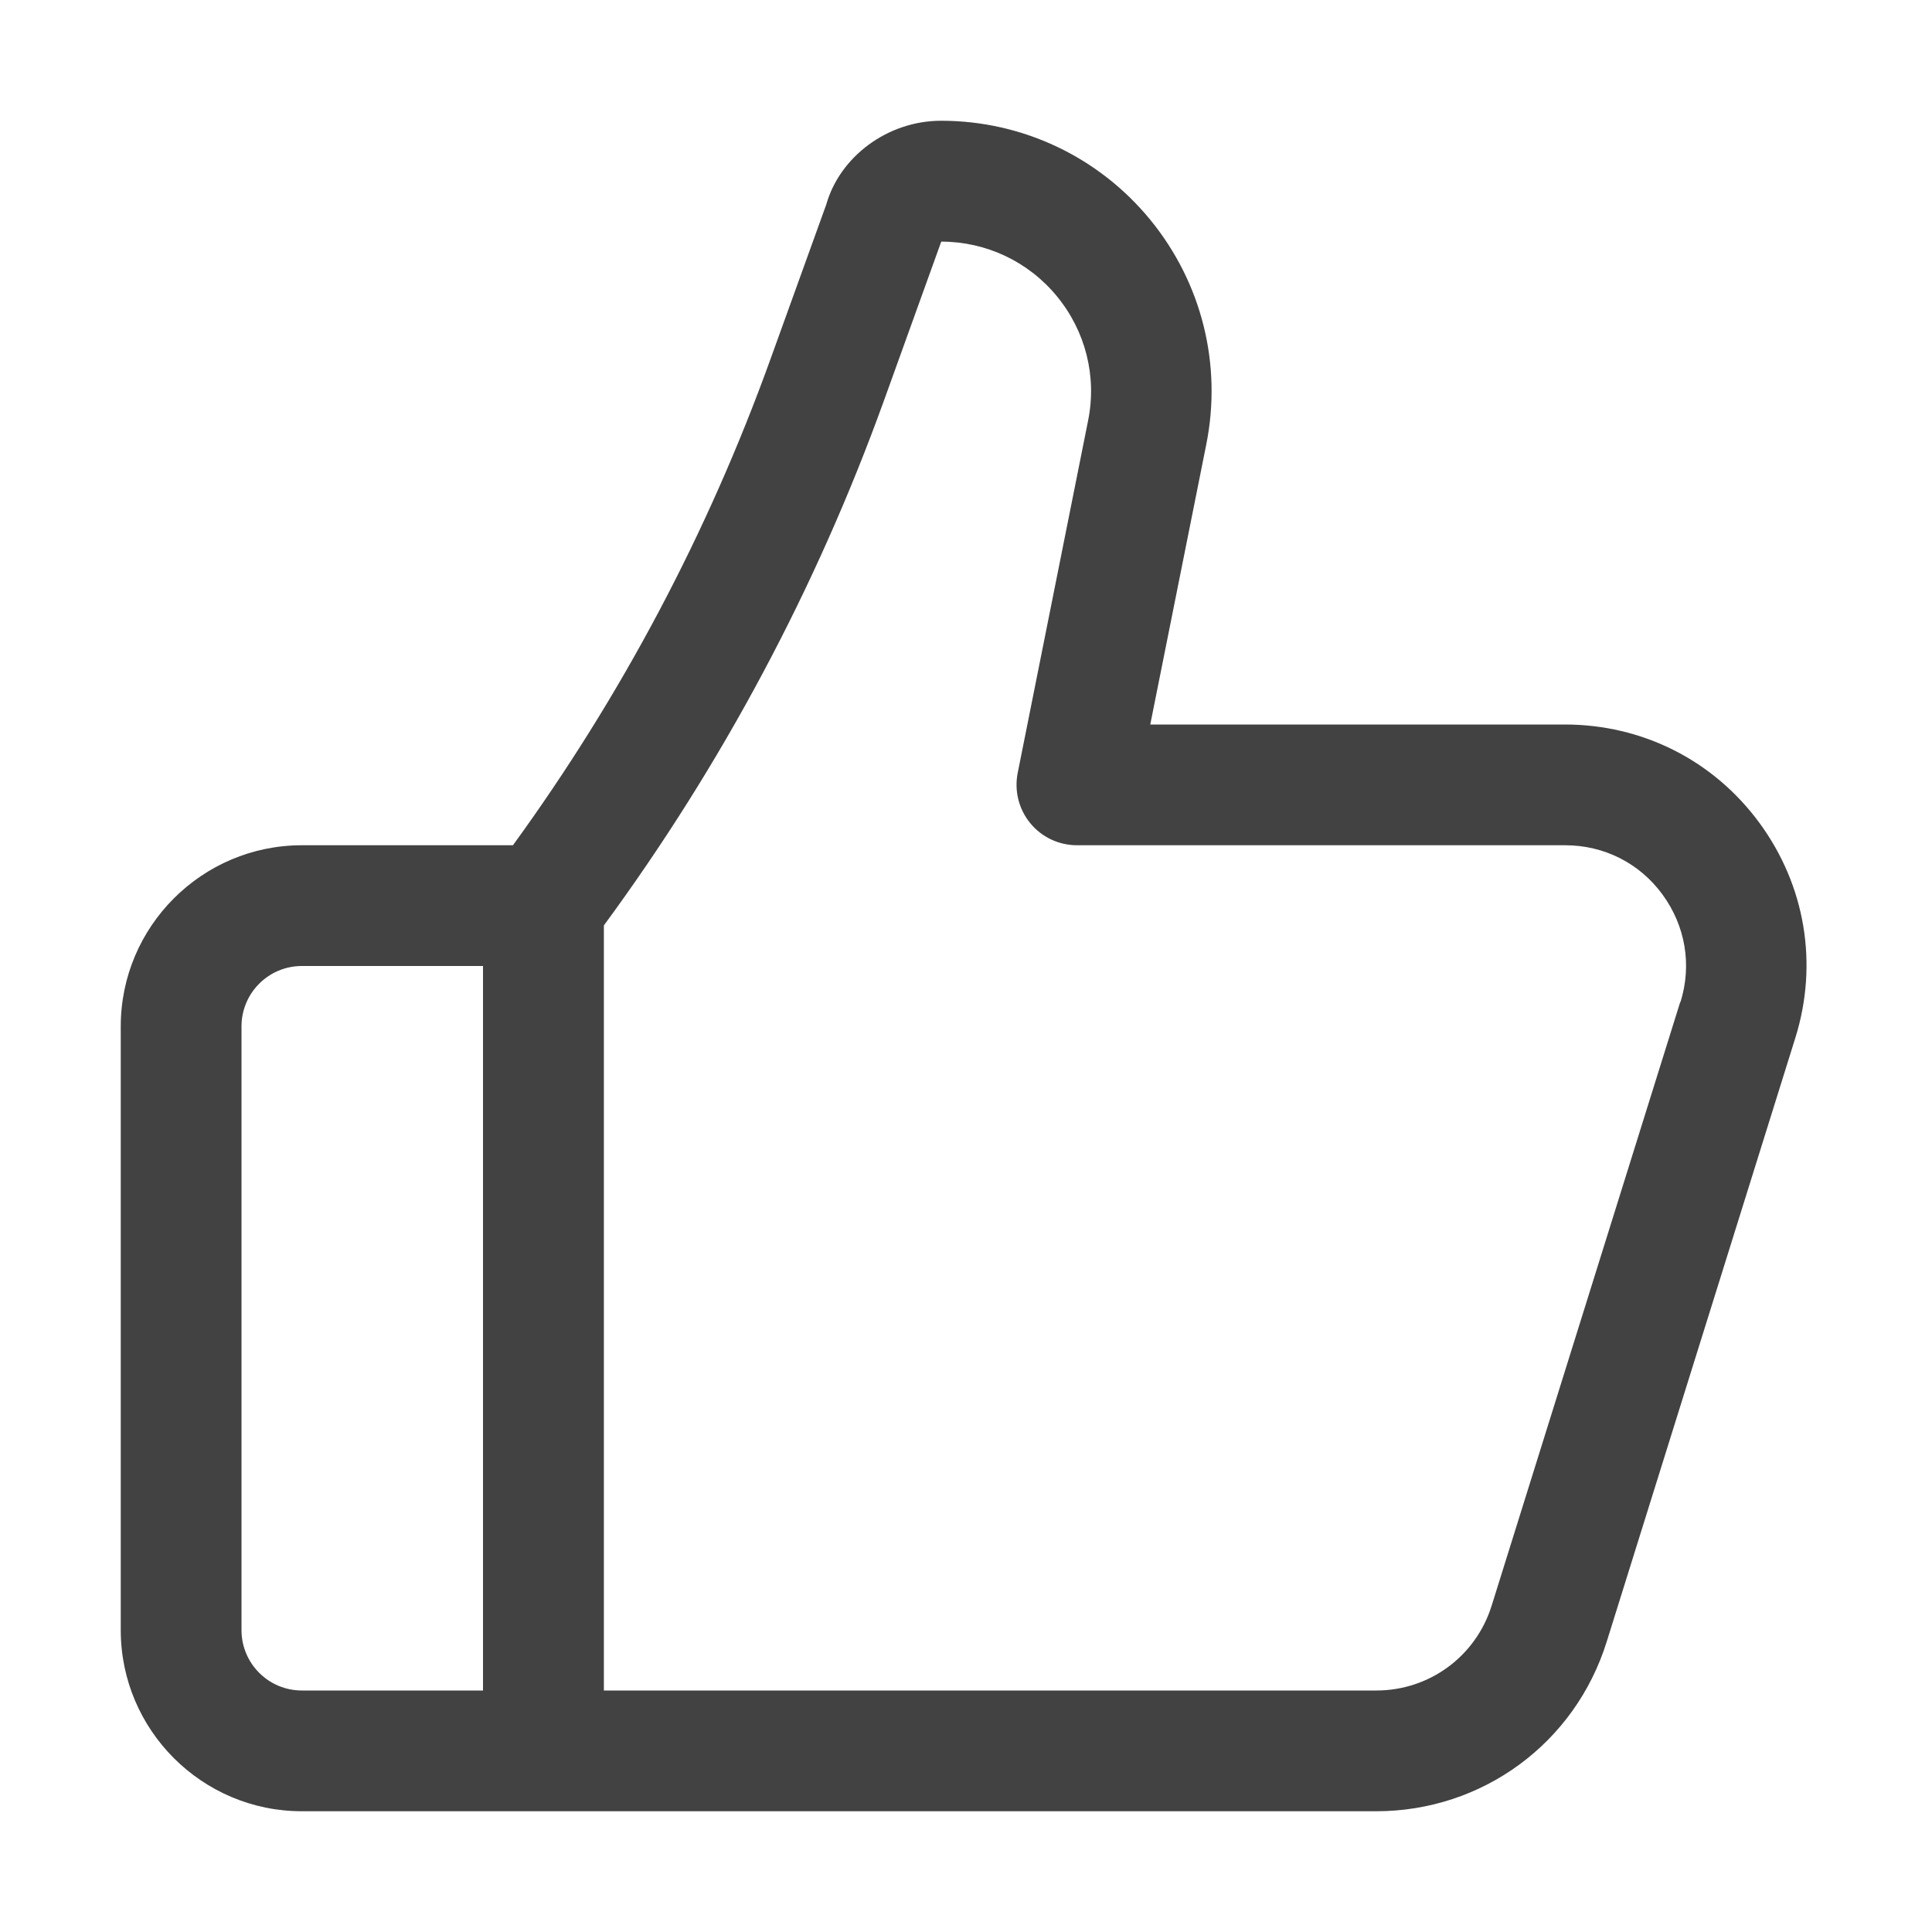
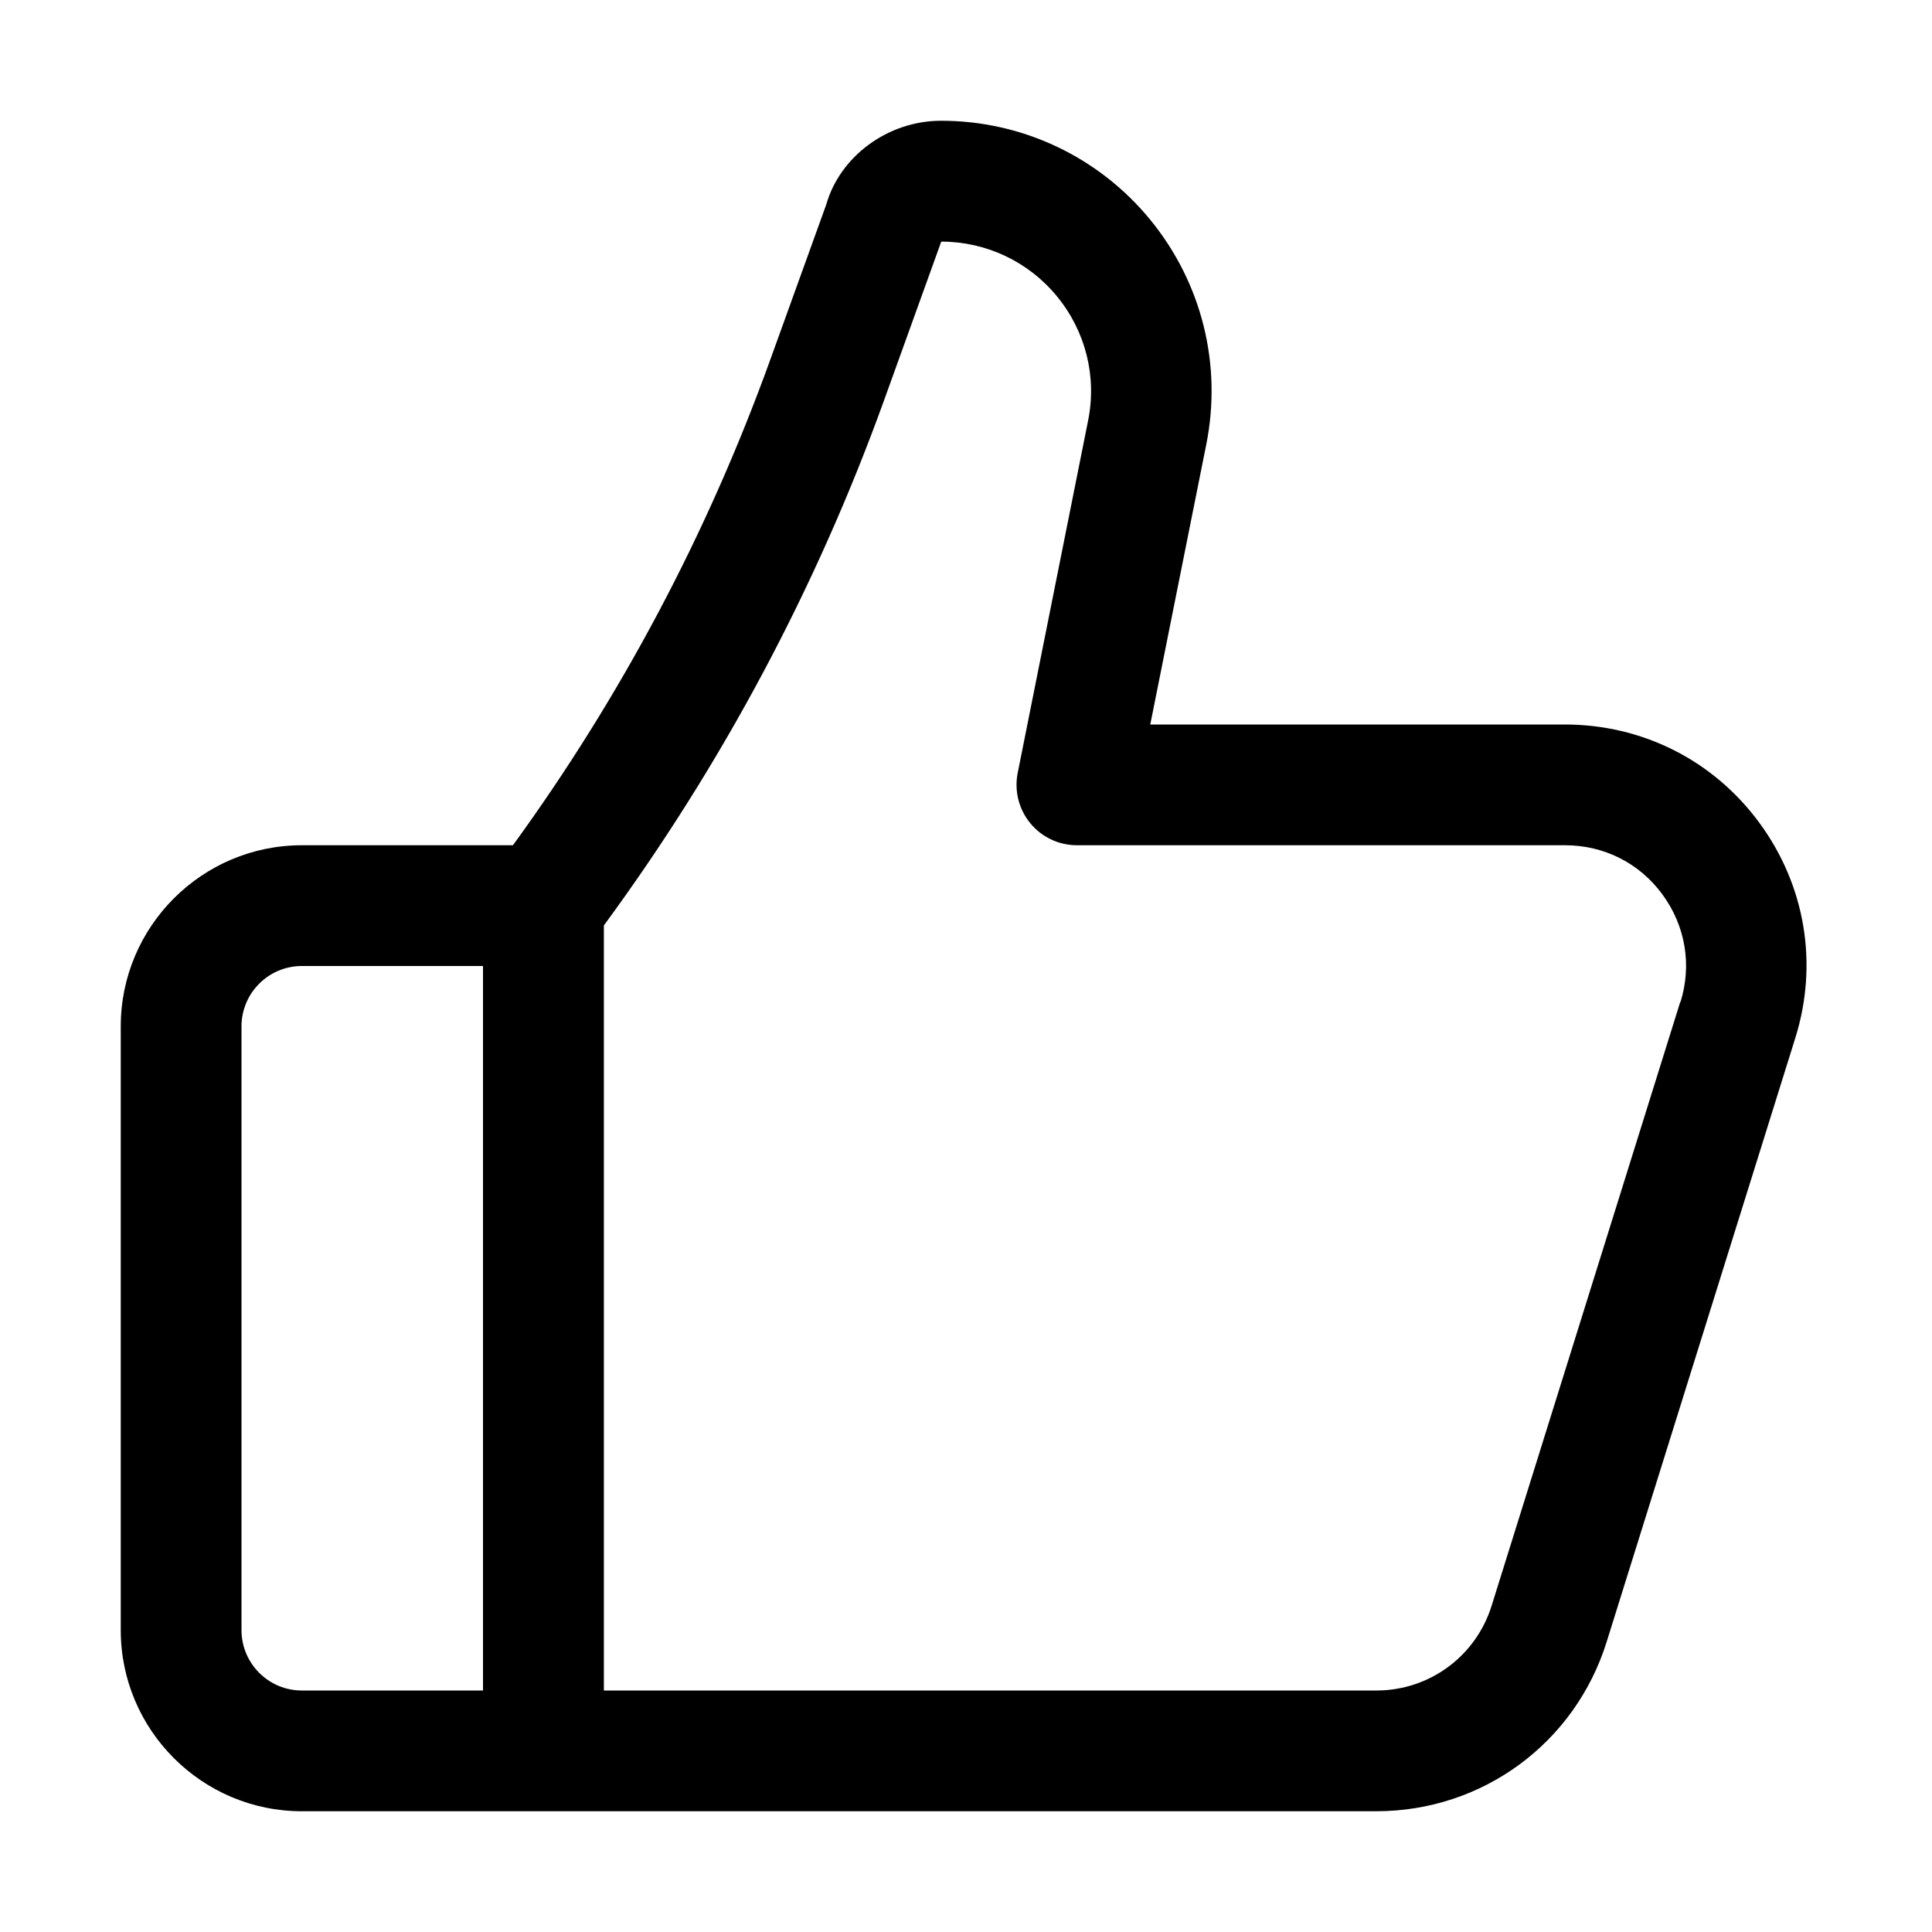
- <svg xmlns="http://www.w3.org/2000/svg" width="16" height="16" viewBox="0 0 16 16" fill="none">
-   <path d="M12.959 6H9.526L9.99 3.68C10.122 3.019 9.953 2.342 9.526 1.82C9.099 1.299 8.467 1 7.794 1C7.35 1 6.955 1.298 6.843 1.693L6.379 2.979C5.861 4.415 5.145 5.766 4.248 7H2.5C1.673 7 1 7.673 1 8.5V13.5C1 14.327 1.673 15 2.5 15H11.397C12.277 15 13.044 14.436 13.306 13.596L14.868 8.596C15.06 7.982 14.951 7.333 14.571 6.815C14.191 6.297 13.602 6 12.959 6ZM2 13.5V8.5C2 8.224 2.224 8 2.5 8H4V14H2.5C2.224 14 2 13.776 2 13.5ZM13.915 8.298L12.353 13.298C12.222 13.717 11.838 14 11.398 14H5.001V7.664C5.979 6.333 6.759 4.872 7.32 3.319L7.795 2.001C8.168 2.001 8.518 2.167 8.754 2.455C8.991 2.744 9.085 3.119 9.011 3.484L8.428 6.402C8.399 6.549 8.437 6.701 8.532 6.817C8.627 6.933 8.769 7 8.919 7H12.962C13.284 7 13.578 7.148 13.768 7.408C13.958 7.668 14.013 7.991 13.917 8.299L13.915 8.298Z" fill="#424242" />
+ <svg xmlns="http://www.w3.org/2000/svg" width="16" height="16" viewBox="0 0 16 16" fill="currentColor">
+   <path d="M12.959 6H9.526L9.99 3.68C10.122 3.019 9.953 2.342 9.526 1.82C9.099 1.299 8.467 1 7.794 1C7.35 1 6.955 1.298 6.843 1.693L6.379 2.979C5.861 4.415 5.145 5.766 4.248 7H2.5C1.673 7 1 7.673 1 8.5V13.5C1 14.327 1.673 15 2.5 15H11.397C12.277 15 13.044 14.436 13.306 13.596L14.868 8.596C15.06 7.982 14.951 7.333 14.571 6.815C14.191 6.297 13.602 6 12.959 6ZM2 13.5V8.5C2 8.224 2.224 8 2.5 8H4V14H2.5C2.224 14 2 13.776 2 13.5ZM13.915 8.298L12.353 13.298C12.222 13.717 11.838 14 11.398 14H5.001V7.664C5.979 6.333 6.759 4.872 7.32 3.319L7.795 2.001C8.168 2.001 8.518 2.167 8.754 2.455C8.991 2.744 9.085 3.119 9.011 3.484L8.428 6.402C8.399 6.549 8.437 6.701 8.532 6.817C8.627 6.933 8.769 7 8.919 7H12.962C13.284 7 13.578 7.148 13.768 7.408C13.958 7.668 14.013 7.991 13.917 8.299L13.915 8.298Z" />
</svg>
